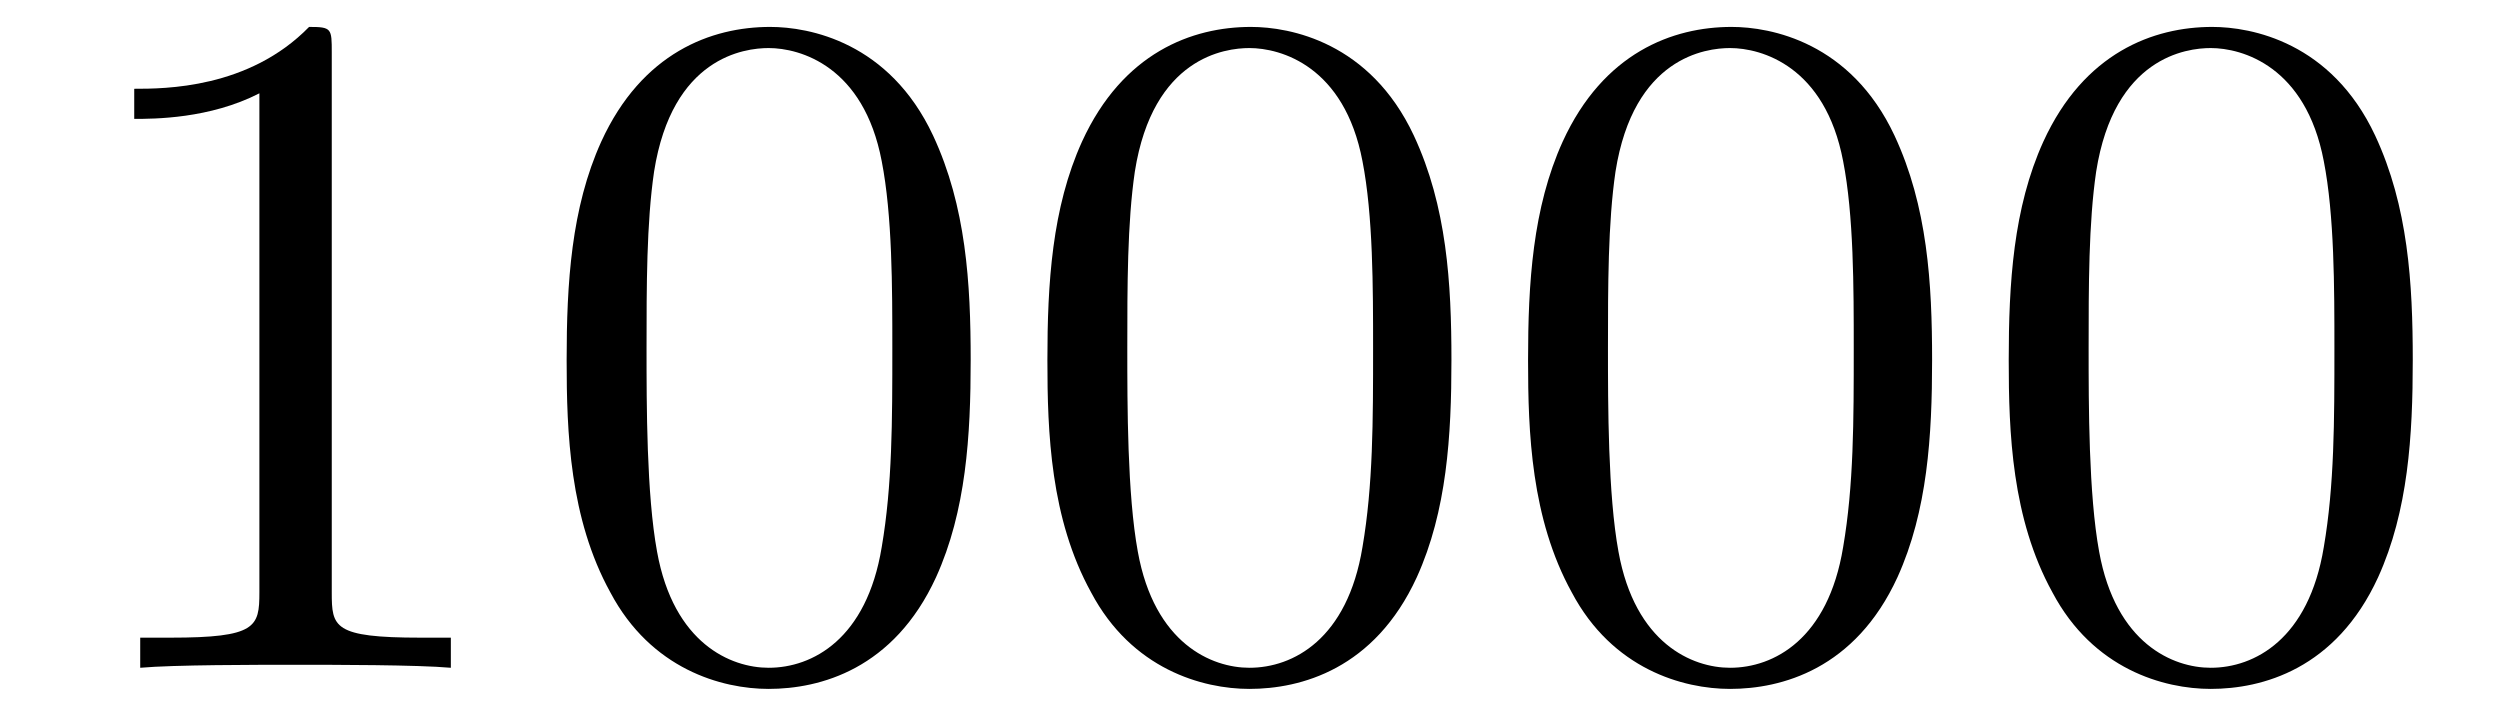
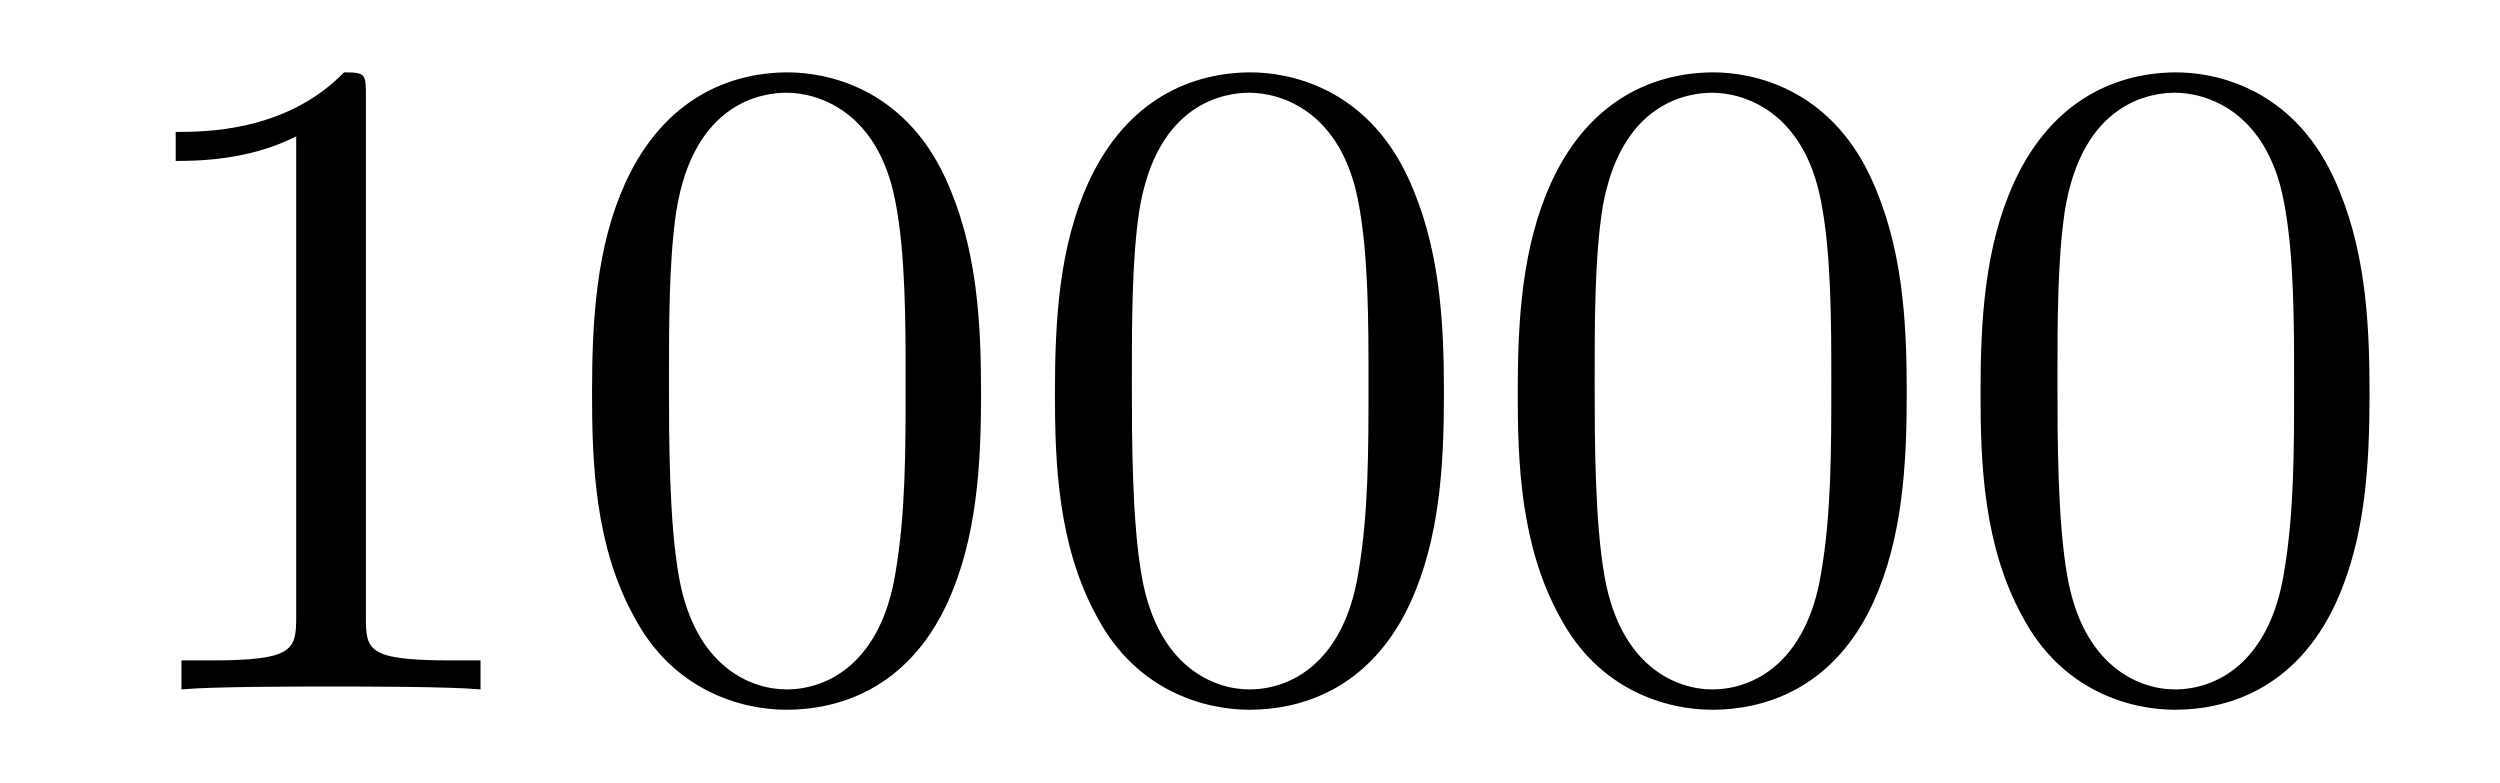
- <svg xmlns="http://www.w3.org/2000/svg" xmlns:xlink="http://www.w3.org/1999/xlink" viewBox="0 0 25.907 7.42" version="1.2">
+ <svg xmlns="http://www.w3.org/2000/svg" xmlns:xlink="http://www.w3.org/1999/xlink" viewBox="0 0 26.907 8.42" version="1.2">
  <defs>
    <g>
      <symbol overflow="visible" id="glyph0-0">
        <path style="stroke:none;" d="" />
      </symbol>
      <symbol overflow="visible" id="glyph0-1">
        <path style="stroke:none;" d="M 2.938 -6.375 C 2.938 -6.625 2.938 -6.641 2.703 -6.641 C 2.078 -6 1.203 -6 0.891 -6 L 0.891 -5.688 C 1.094 -5.688 1.672 -5.688 2.188 -5.953 L 2.188 -0.781 C 2.188 -0.422 2.156 -0.312 1.266 -0.312 L 0.953 -0.312 L 0.953 0 C 1.297 -0.031 2.156 -0.031 2.562 -0.031 C 2.953 -0.031 3.828 -0.031 4.172 0 L 4.172 -0.312 L 3.859 -0.312 C 2.953 -0.312 2.938 -0.422 2.938 -0.781 Z M 2.938 -6.375 " />
      </symbol>
      <symbol overflow="visible" id="glyph0-2">
        <path style="stroke:none;" d="M 4.578 -3.188 C 4.578 -3.984 4.531 -4.781 4.188 -5.516 C 3.734 -6.484 2.906 -6.641 2.5 -6.641 C 1.891 -6.641 1.172 -6.375 0.75 -5.453 C 0.438 -4.766 0.391 -3.984 0.391 -3.188 C 0.391 -2.438 0.422 -1.547 0.844 -0.781 C 1.266 0.016 2 0.219 2.484 0.219 C 3.016 0.219 3.781 0.016 4.219 -0.938 C 4.531 -1.625 4.578 -2.406 4.578 -3.188 Z M 2.484 0 C 2.094 0 1.5 -0.25 1.328 -1.203 C 1.219 -1.797 1.219 -2.719 1.219 -3.312 C 1.219 -3.953 1.219 -4.609 1.297 -5.141 C 1.484 -6.328 2.234 -6.422 2.484 -6.422 C 2.812 -6.422 3.469 -6.234 3.656 -5.25 C 3.766 -4.688 3.766 -3.938 3.766 -3.312 C 3.766 -2.562 3.766 -1.891 3.656 -1.25 C 3.5 -0.297 2.938 0 2.484 0 Z M 2.484 0 " />
      </symbol>
    </g>
-     <clipPath id="clip1">
-       <path d="M 1 0 L 25.906 0 L 25.906 7.422 L 1 7.422 Z M 1 0 " />
-     </clipPath>
  </defs>
  <g id="surface1">
-     <g clip-path="url(#clip1)" clip-rule="nonzero">
-       <g style="fill:rgb(0%,0%,0%);fill-opacity:1;">
-         <use xlink:href="#glyph0-1" x="0.5" y="6.92" />
-         <use xlink:href="#glyph0-2" x="5.481" y="6.92" />
-         <use xlink:href="#glyph0-2" x="10.463" y="6.92" />
-         <use xlink:href="#glyph0-2" x="15.444" y="6.92" />
-         <use xlink:href="#glyph0-2" x="20.425" y="6.92" />
-       </g>
+     <g style="fill:rgb(0%,0%,0%);fill-opacity:1;">
+       <use xlink:href="#glyph0-1" x="1" y="7.42" />
+       <use xlink:href="#glyph0-2" x="5.981" y="7.42" />
+       <use xlink:href="#glyph0-2" x="10.963" y="7.42" />
+       <use xlink:href="#glyph0-2" x="15.944" y="7.42" />
+       <use xlink:href="#glyph0-2" x="20.925" y="7.42" />
    </g>
  </g>
</svg>
